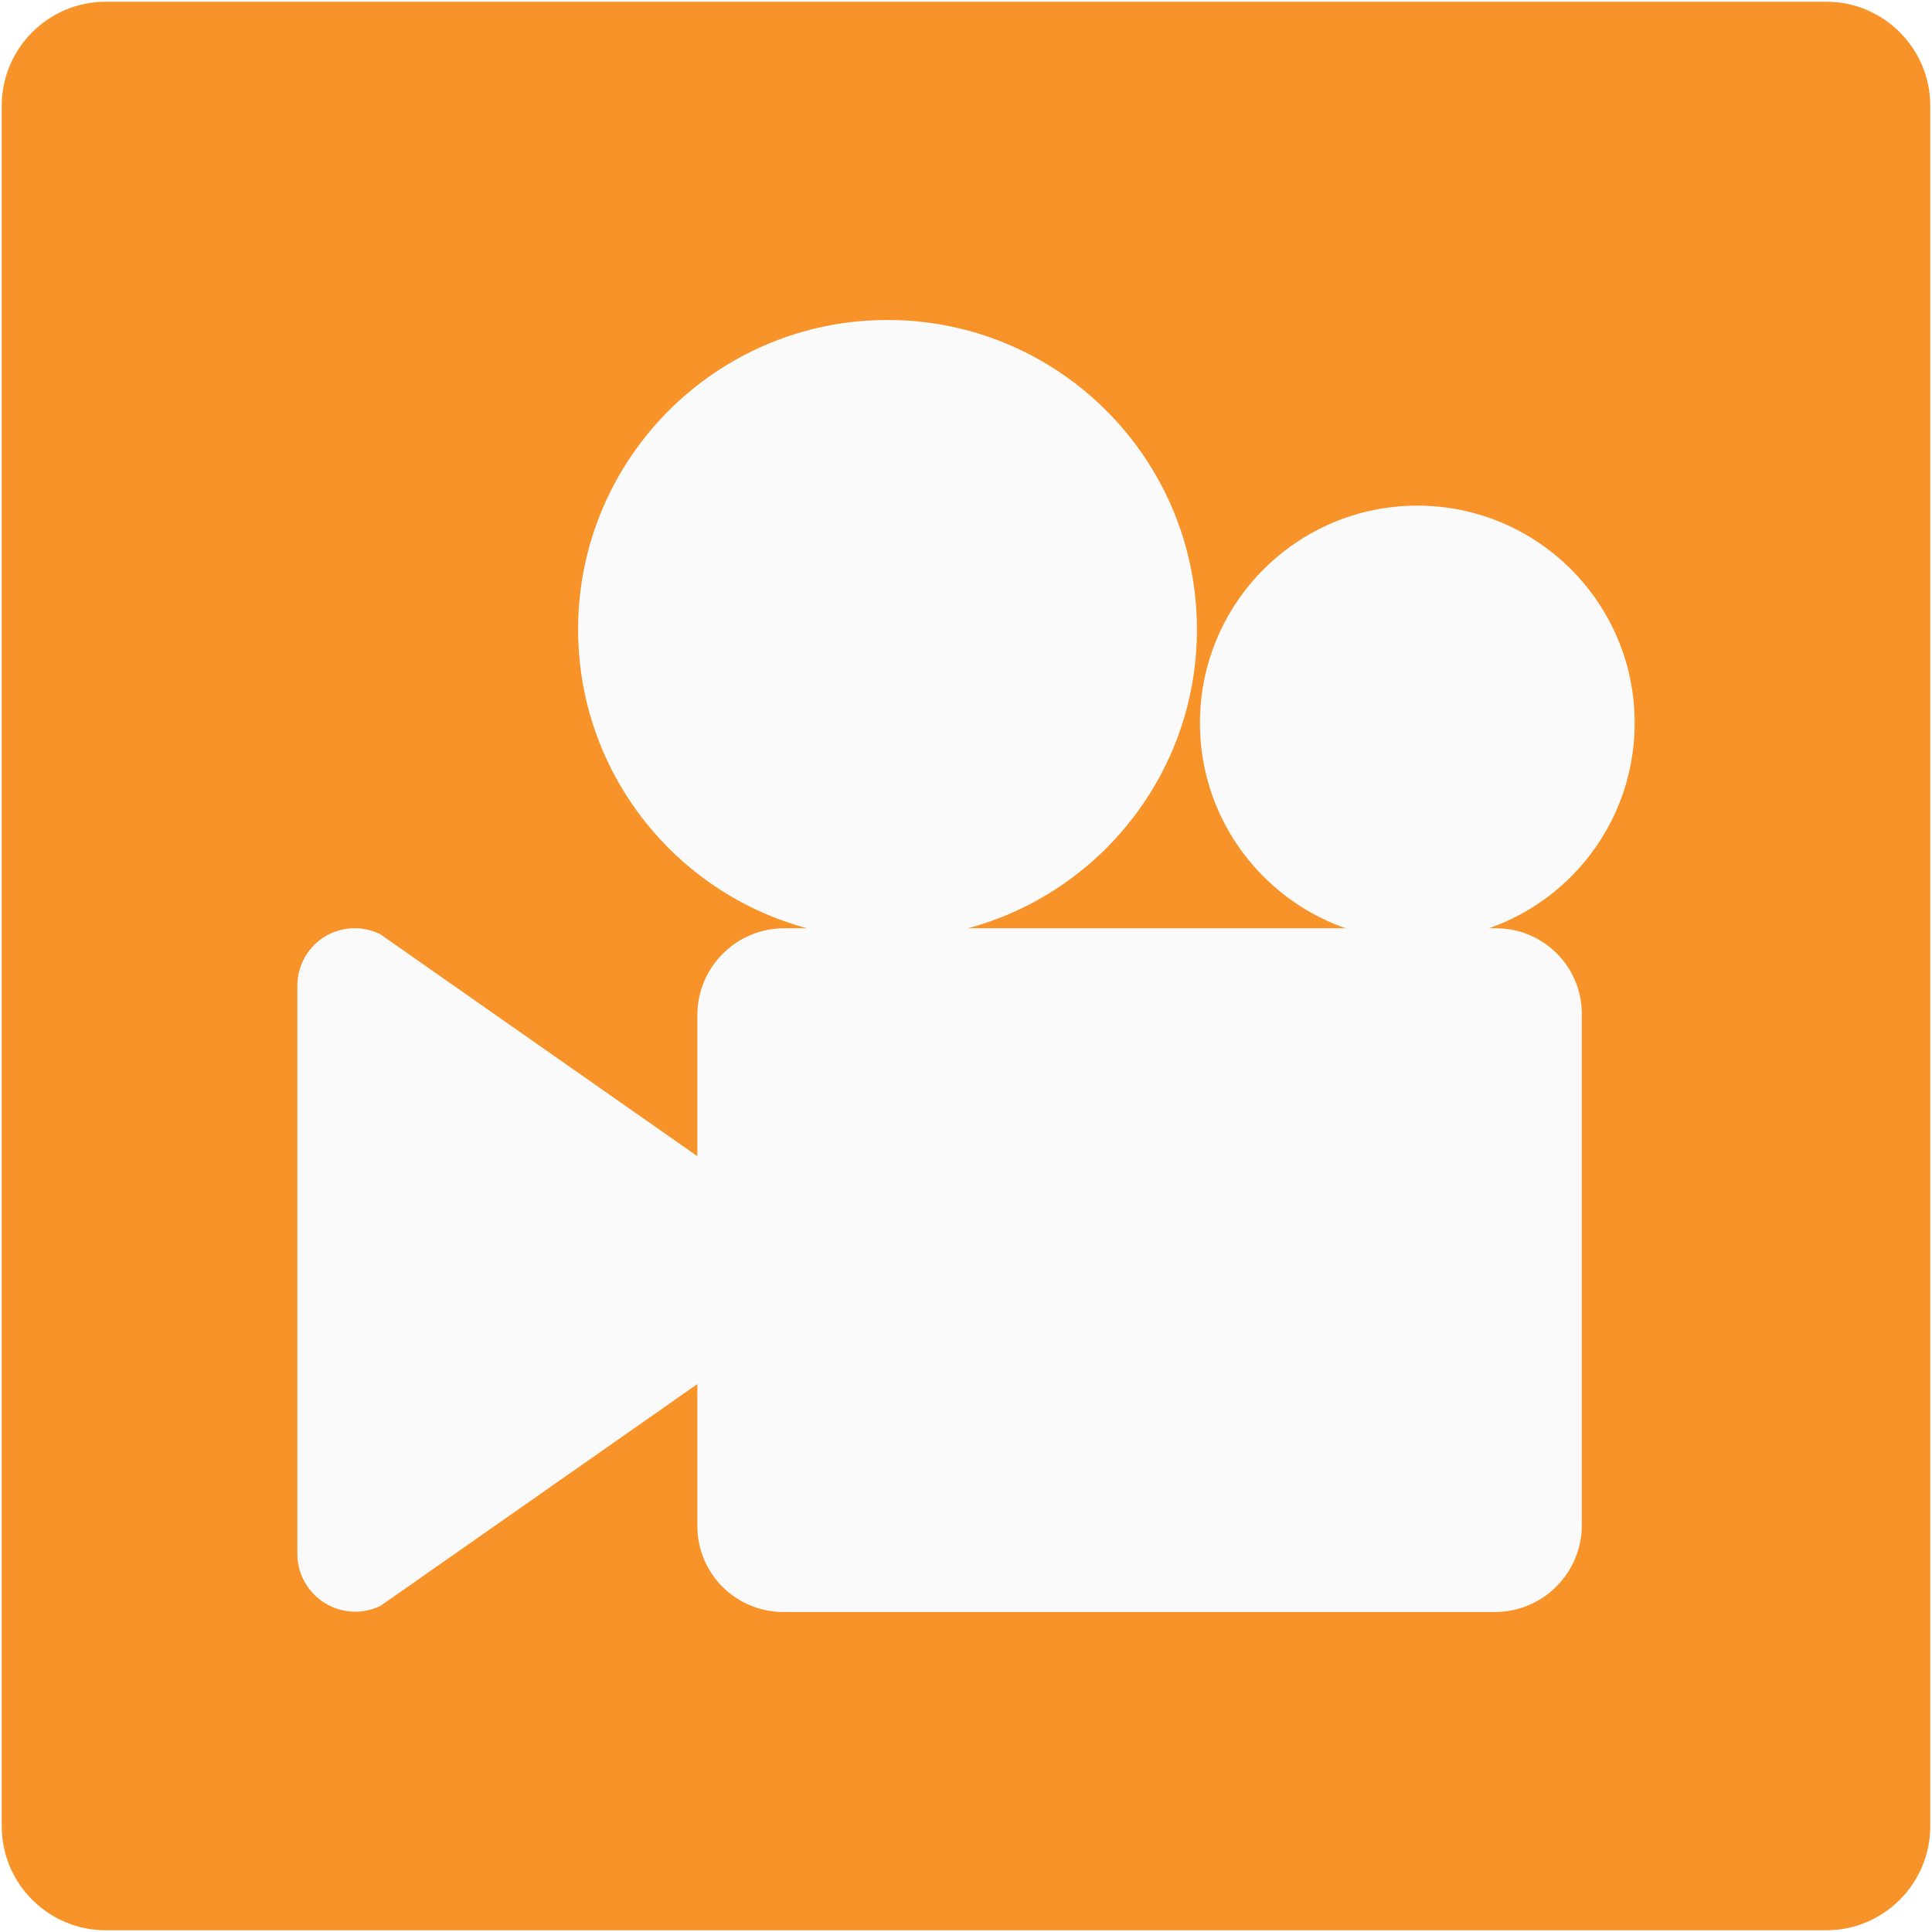
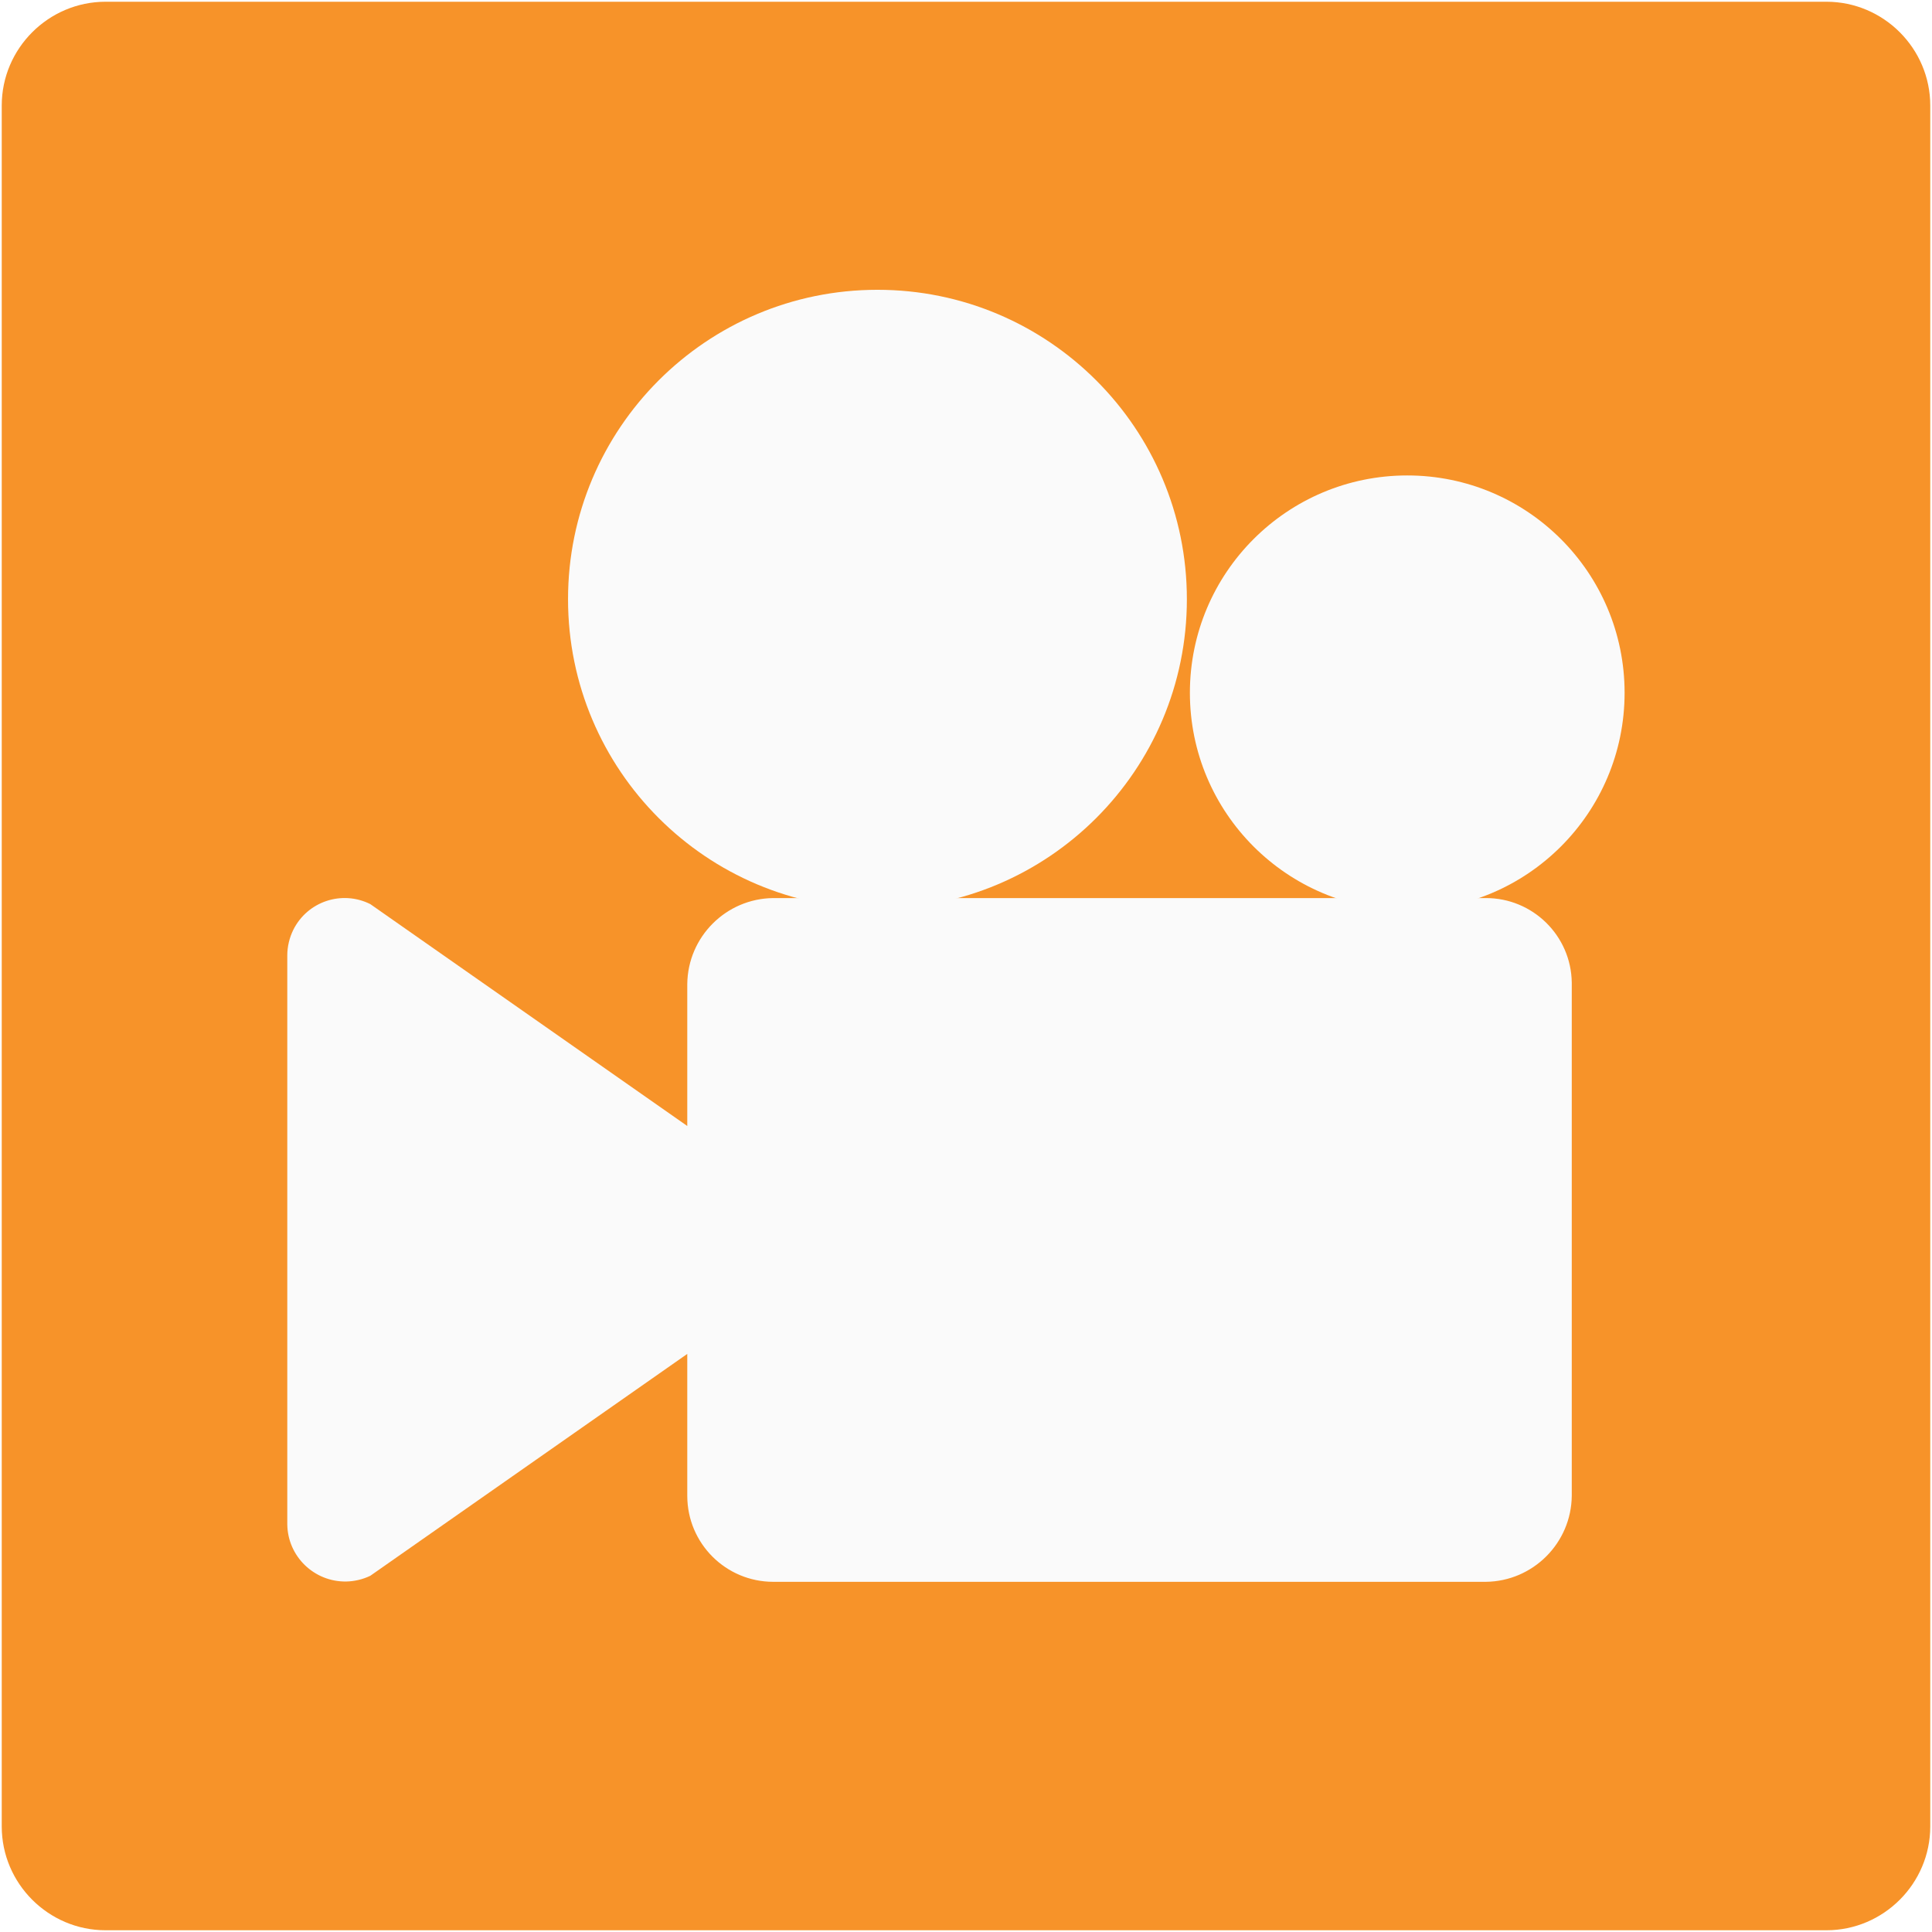
<svg xmlns="http://www.w3.org/2000/svg" width="128" height="128" style="enable-background:new 0 0 128 128;" version="1.1" id="svg21975">
  <defs id="defs21979" />
  <path d="M 121.005,0.115 H 6.995 c -3.78,0 -6.88,3.09 -6.88,6.88 v 114.01 c 0,3.79 3.1,6.88 6.88,6.88 h 114.01 c 3.78,0 6.88,-3.09 6.88,-6.88 V 6.995 c 0,-3.79 -3.1,-6.88 -6.88,-6.88 z" style="fill:#f79329" id="path21931" />
-   <g id="g22274" transform="translate(-73.01464,-1.340317)">
+   <g id="g22274" transform="translate(-73.68138,-3.340317)">
    <path style="fill:#fafafa" d="m 172.115,62.84 h -47.2 c -3.13,0.03 -5.67,2.57 -5.7,5.7 v 9.4 l -21,-14.7 c -1.88,-0.94 -4.16,-0.18 -5.1,1.7 -0.26,0.53 -0.4,1.11 -0.4,1.7 v 37.7 c 0.03,2.12 1.78,3.81 3.9,3.78 0.55,-0.01 1.1,-0.14 1.6,-0.38 L 119.215,93.04 v 9.4 c 0,3.15 2.55,5.7 5.7,5.7 h 47.2 c 3.13,-0.03 5.67,-2.57 5.7,-5.7 V 68.44 c -0.04,-3.11 -2.59,-5.61 -5.7,-5.6 z" id="path22104" />
    <circle style="fill:#fafafa" cx="131.815" cy="43.04" r="20.5" id="circle22106" />
    <circle style="fill:#fafafa" cx="166.915" cy="49.24" r="14.4" id="circle22108" />
  </g>
</svg>
